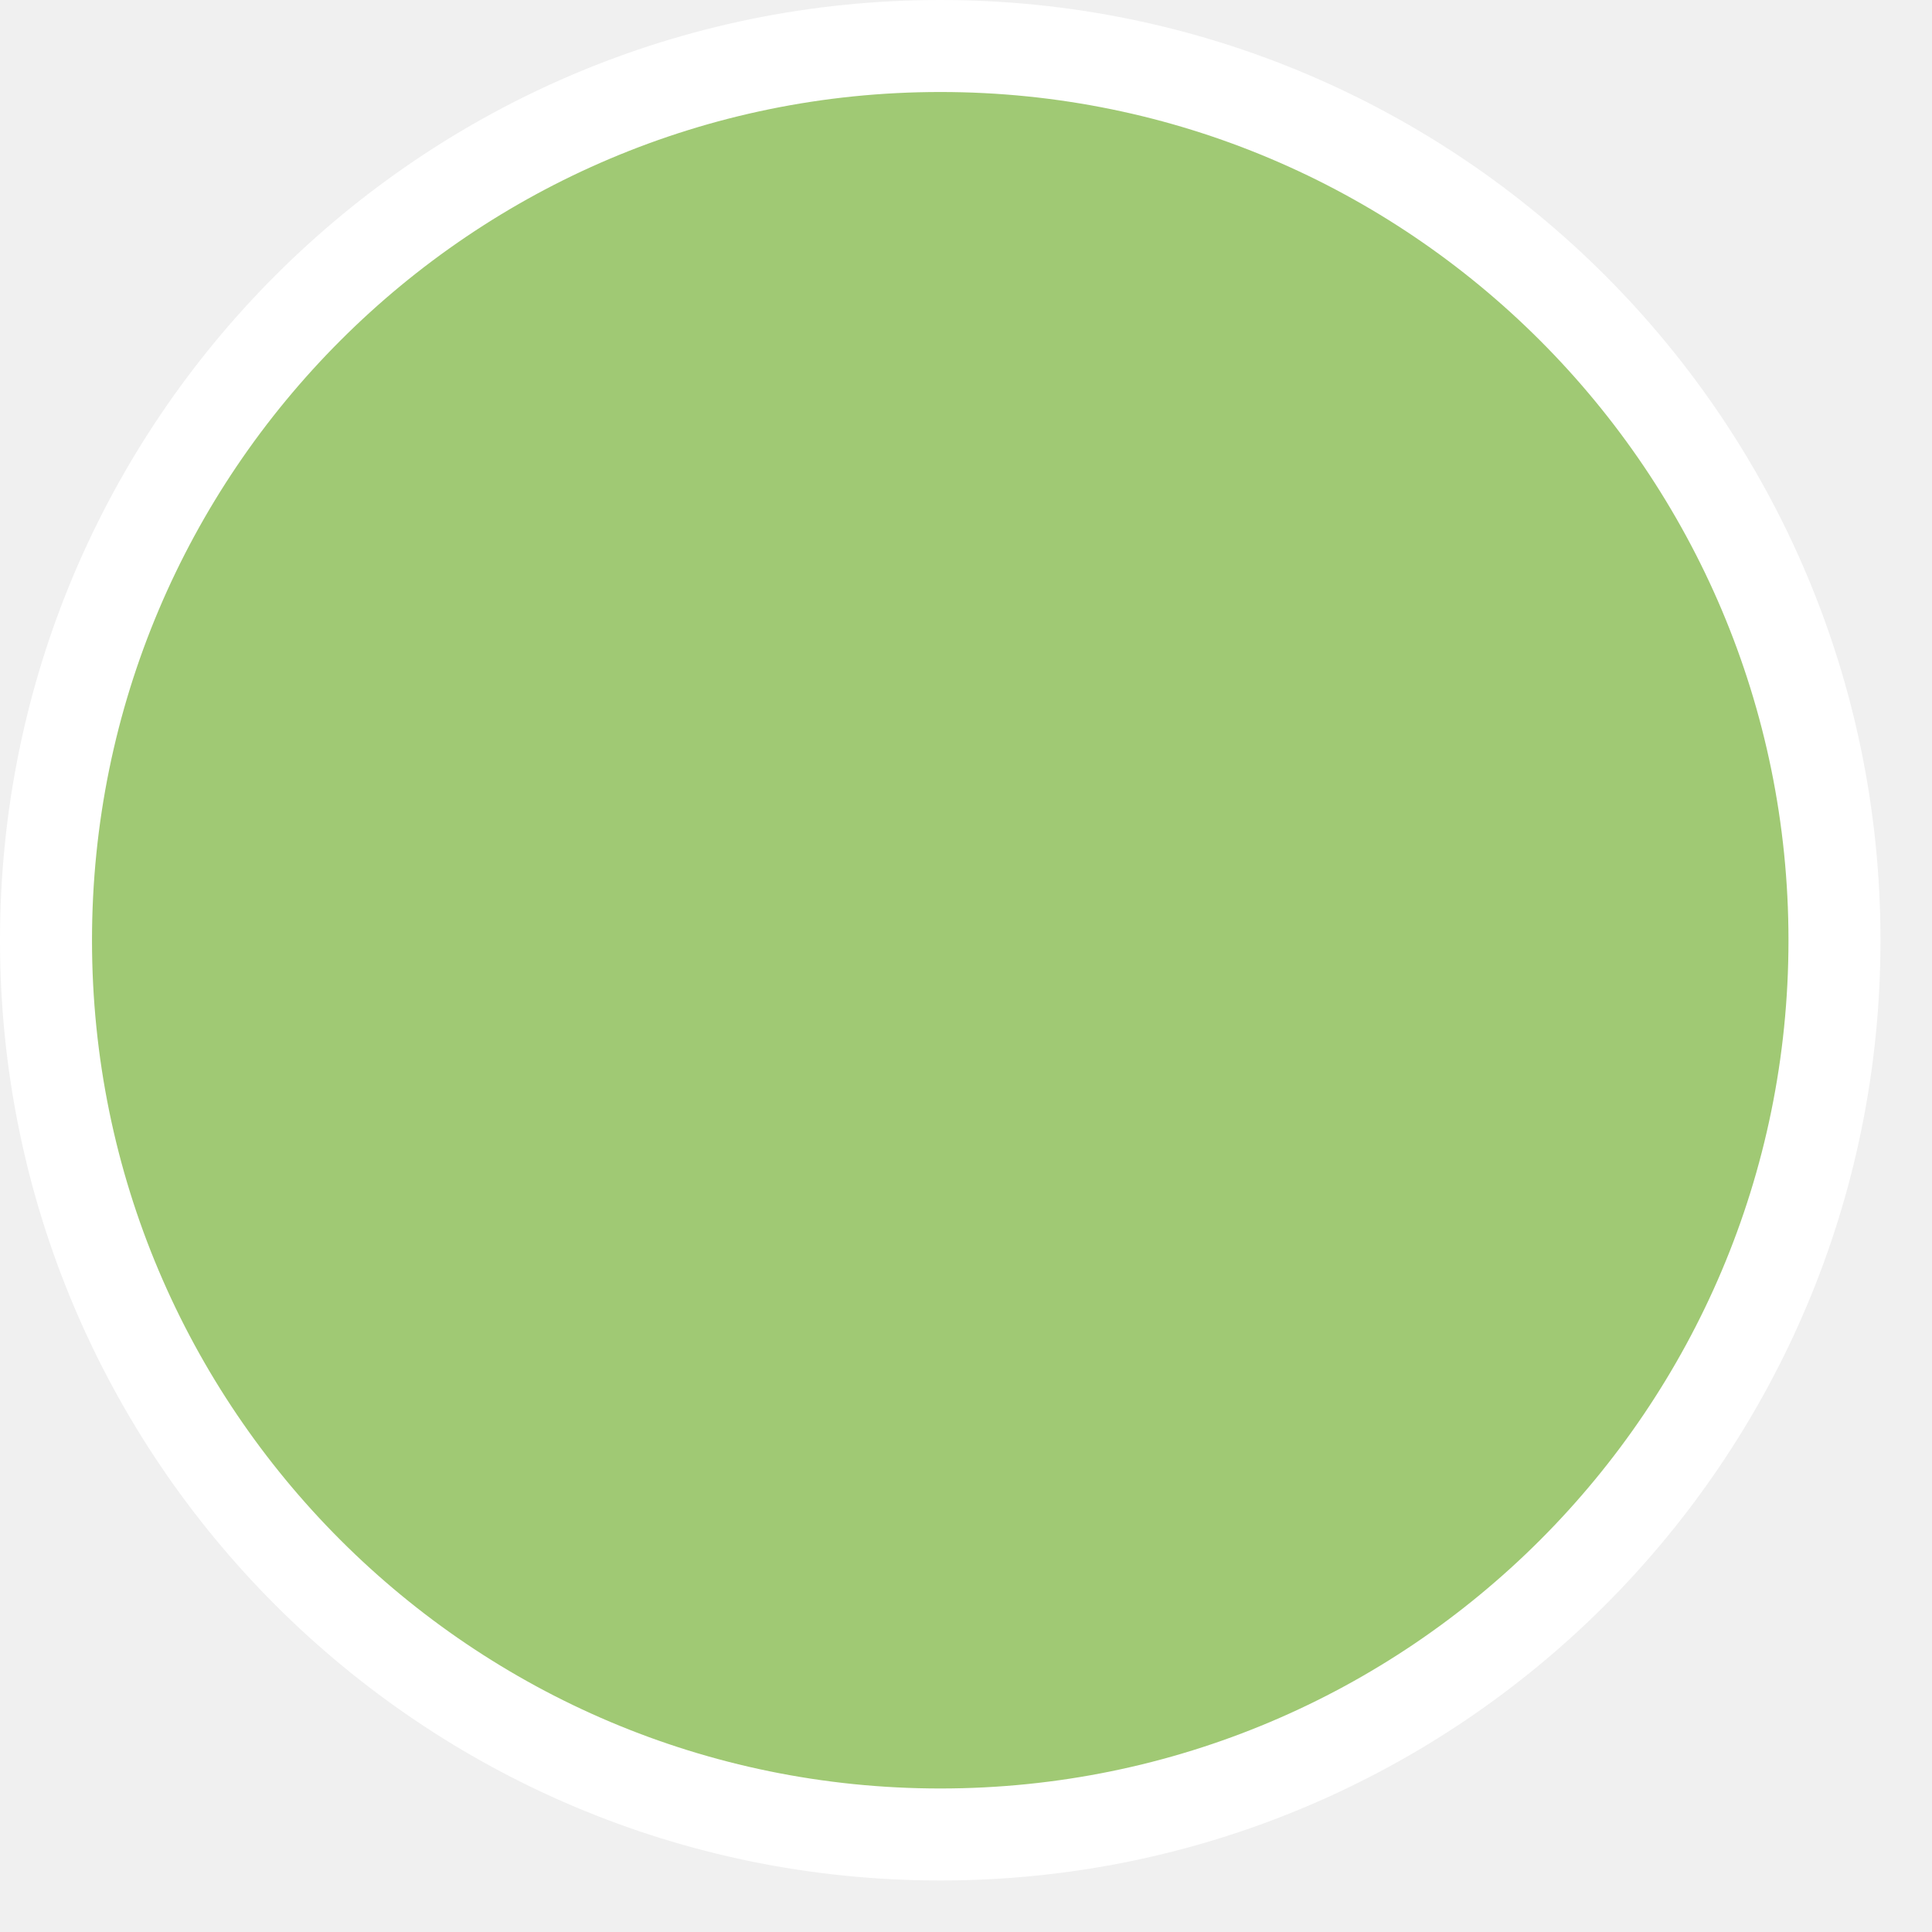
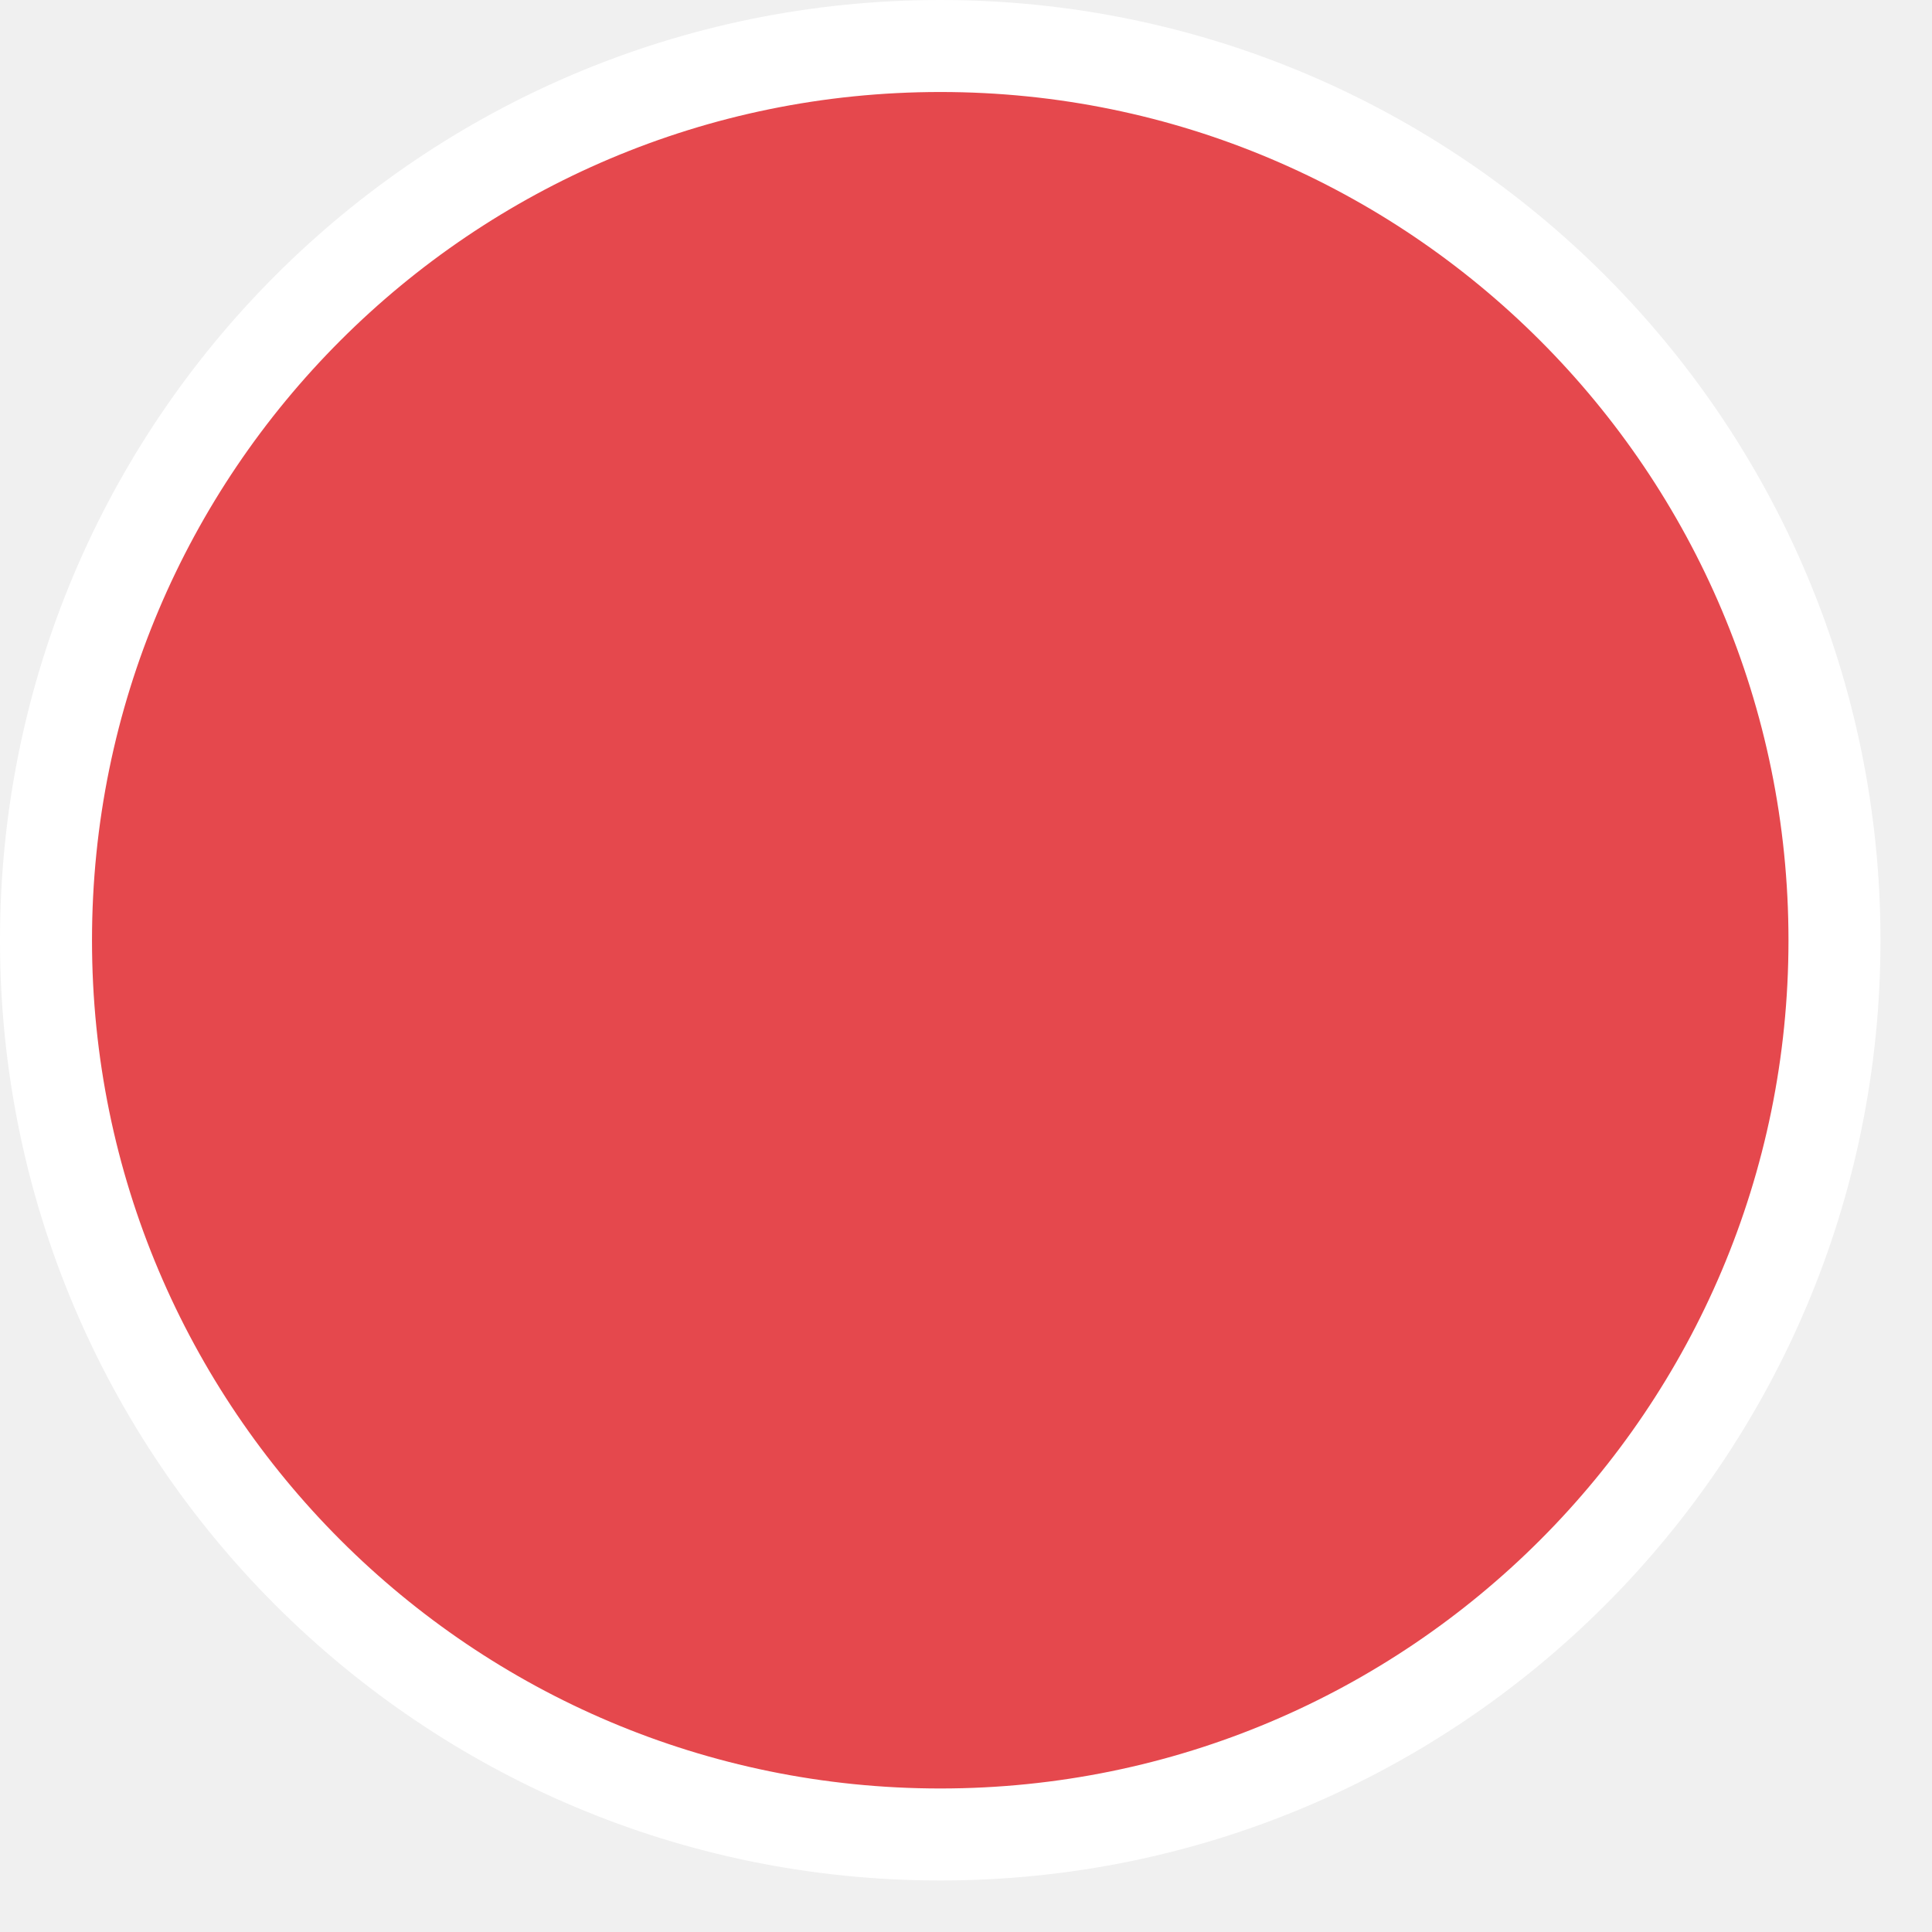
<svg xmlns="http://www.w3.org/2000/svg" width="21" height="21" viewBox="0 0 21 21" fill="none">
-   <path d="M10.221 0.5C15.589 0.5 19.94 4.853 19.94 10.221C19.94 15.589 15.589 19.94 10.221 19.94C4.853 19.94 0.5 15.589 0.5 10.221C0.5 4.852 4.852 0.5 10.221 0.5Z" fill="#A0C974" stroke="white" />
+   <path d="M10.221 0.5C15.589 0.5 19.94 4.853 19.94 10.221C19.94 15.589 15.589 19.94 10.221 19.94C4.853 19.94 0.5 15.589 0.5 10.221C0.5 4.852 4.852 0.5 10.221 0.5Z" fill="#E5484D" stroke="white" />
</svg>
